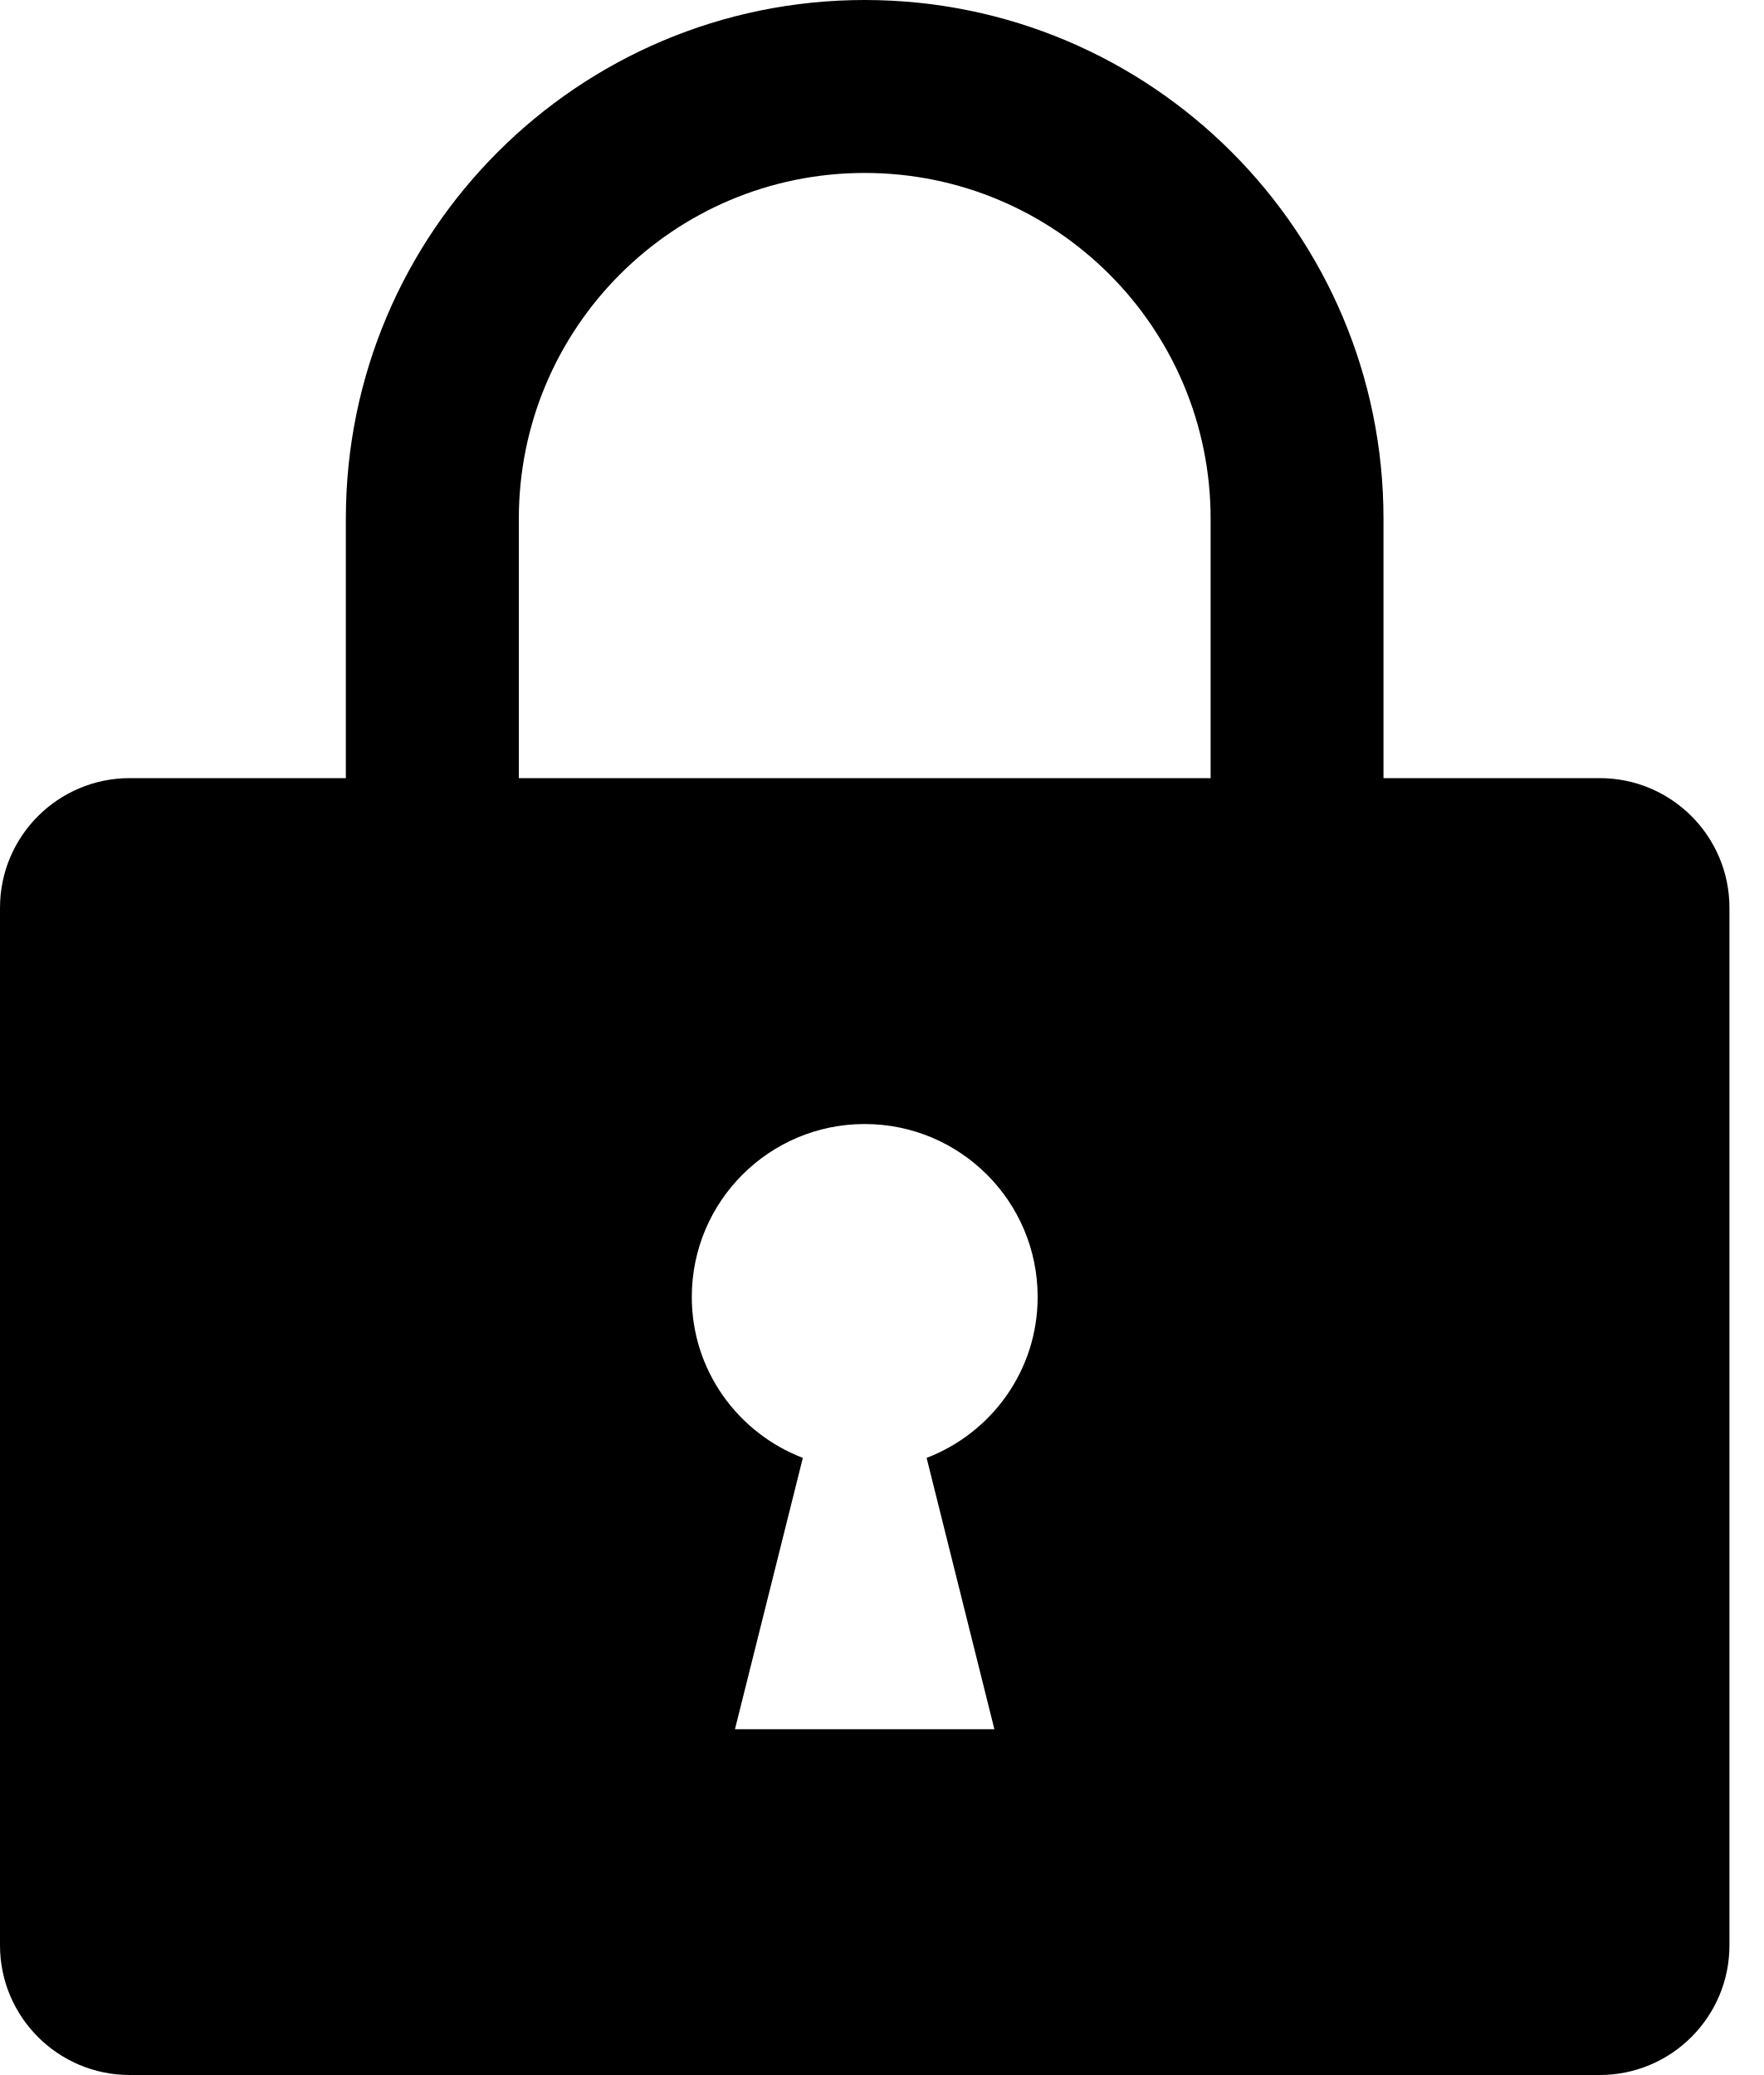
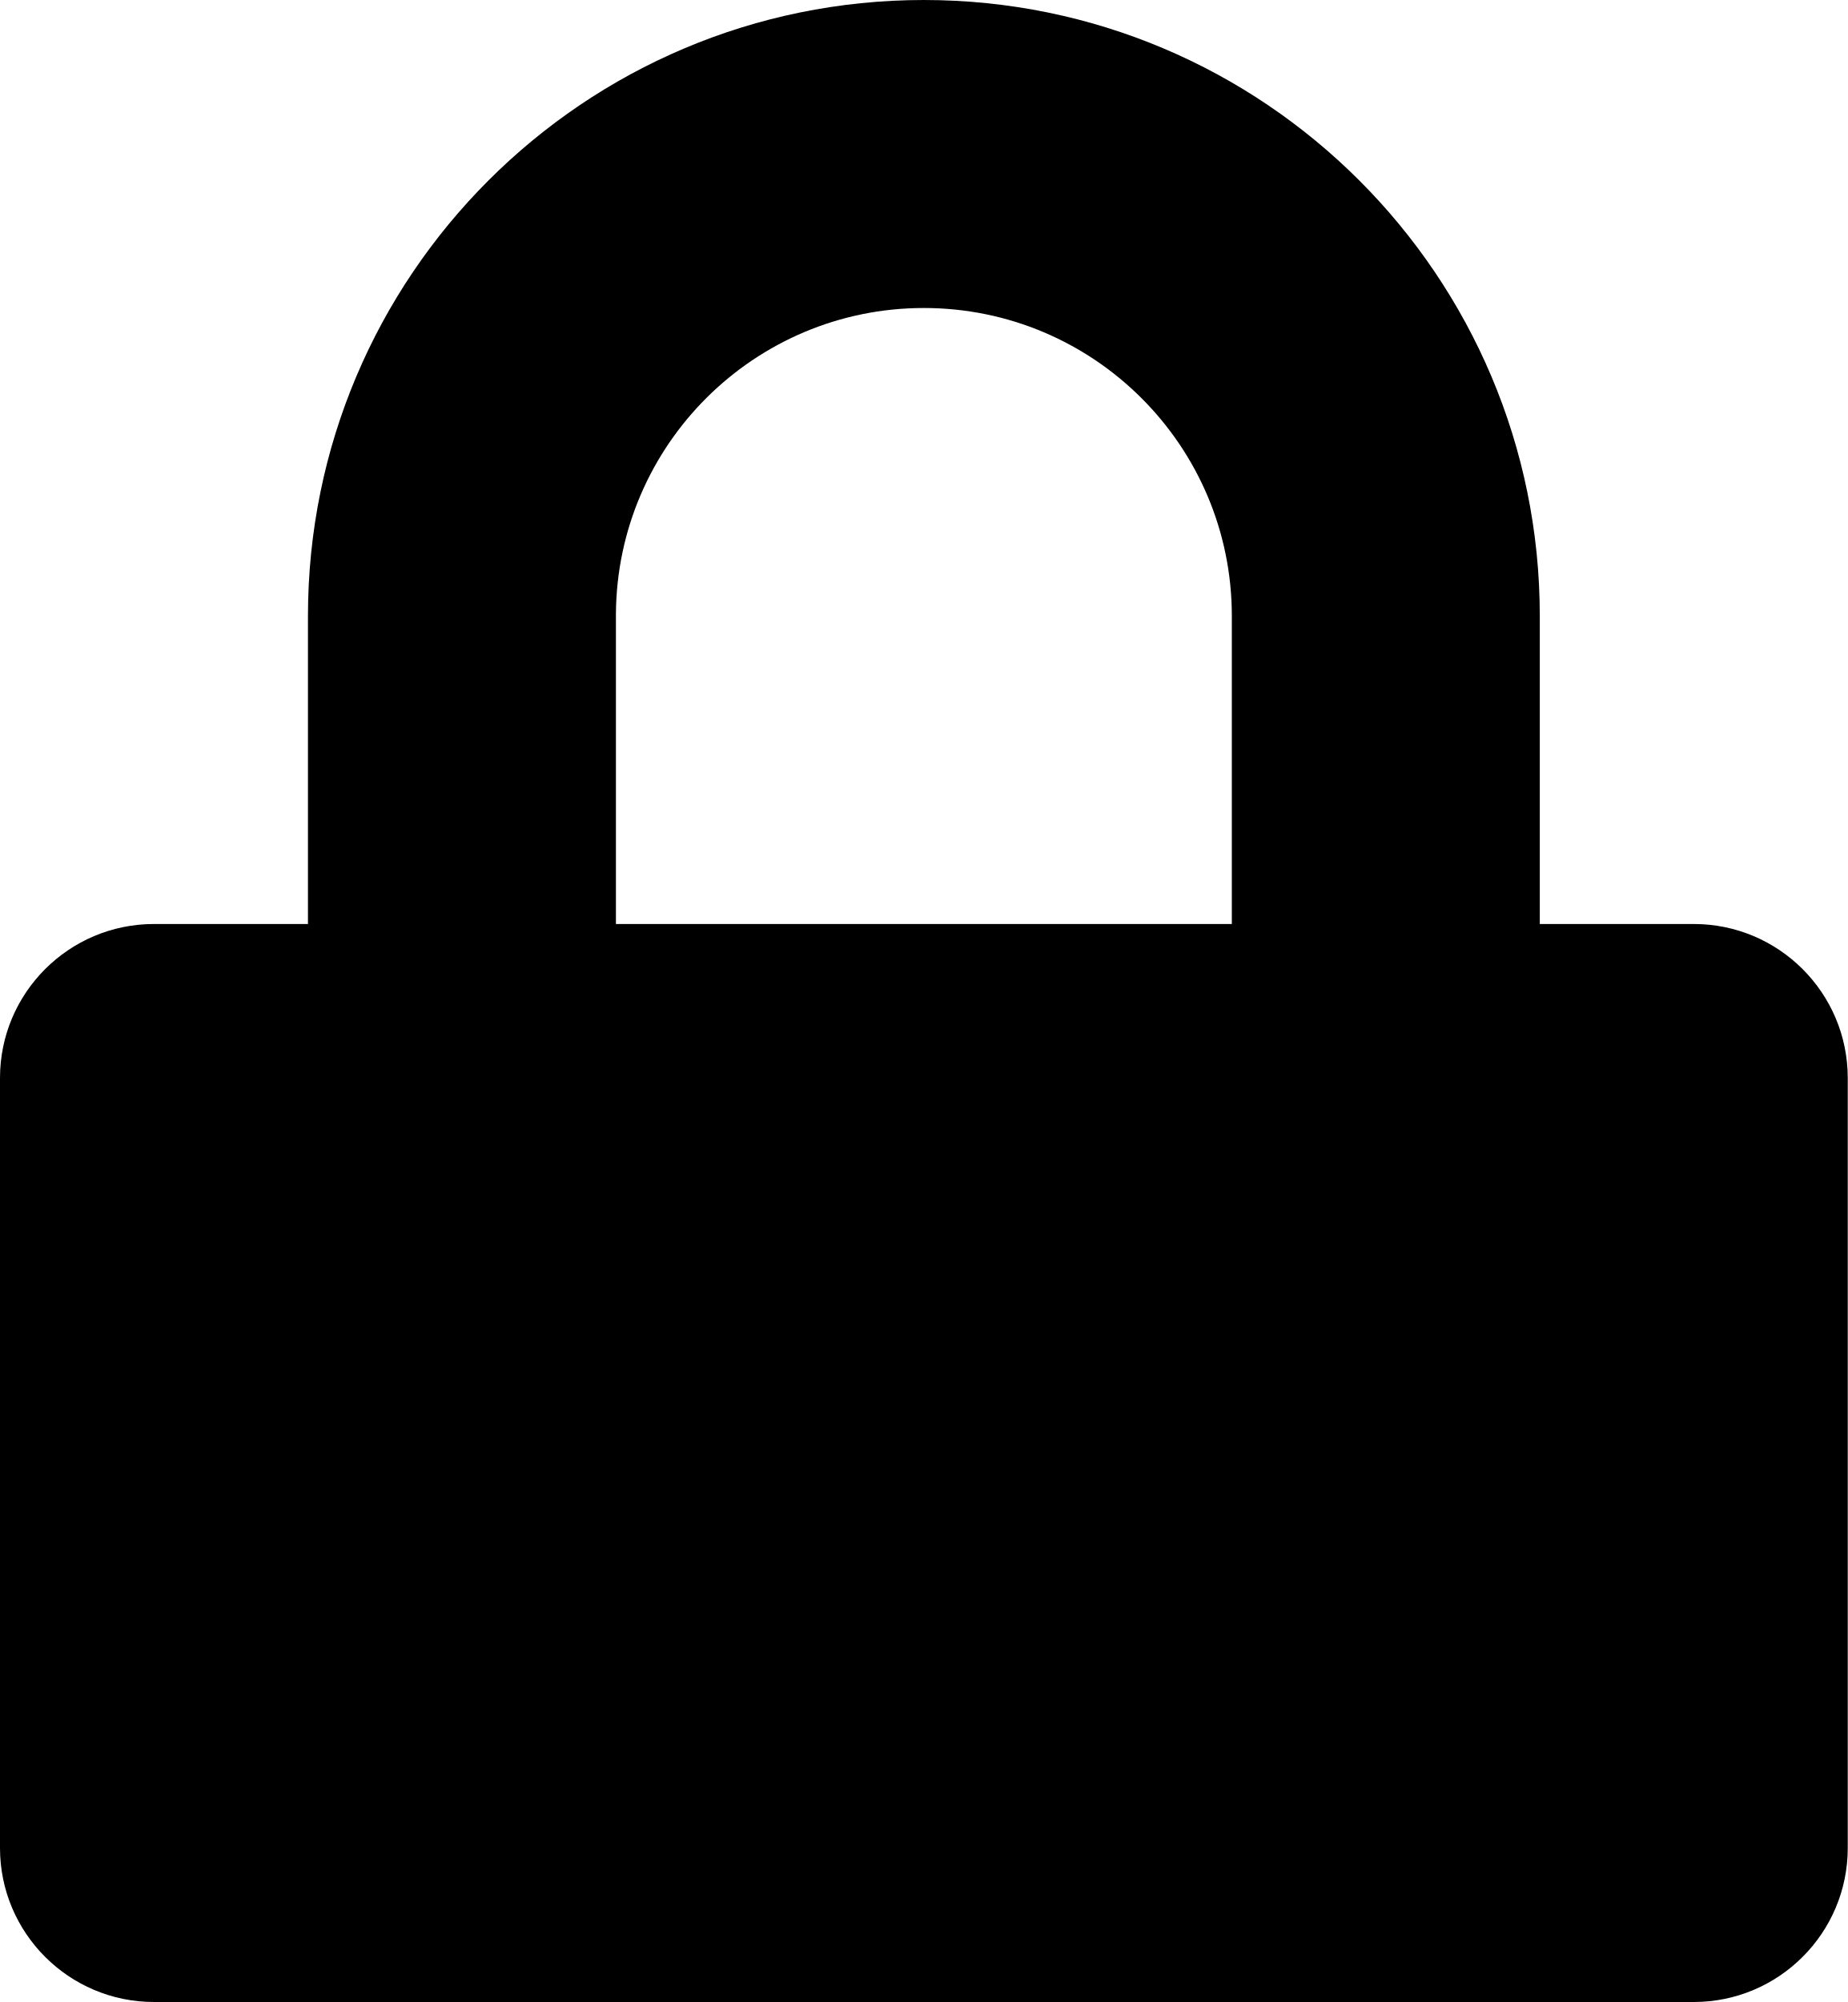
- <svg xmlns="http://www.w3.org/2000/svg" width="100%" height="100%" viewBox="0 0 17 20" version="1.1" xml:space="preserve" style="fill-rule:evenodd;clip-rule:evenodd;stroke-linejoin:round;stroke-miterlimit:1.414;">
-   <path id="Icon" d="M15.417,20l-14.167,0c-0.69,0 -1.25,-0.56 -1.25,-1.25l0,-10c0,-0.69 0.56,-1.25 1.25,-1.25l2.083,0l0,-2.5c0,-2.761 2.239,-5 5,-5c2.762,0 5,2.239 5,5l0,2.5l2.084,0c0.69,0 1.25,0.56 1.25,1.25l0,10c0,0.69 -0.56,1.25 -1.25,1.25Zm-8.334,-3.333l2.5,0l-0.653,-2.615c0.625,-0.24 1.07,-0.842 1.07,-1.551c0,-0.921 -0.746,-1.667 -1.667,-1.667c-0.92,0 -1.666,0.746 -1.666,1.667c0,0.709 0.445,1.311 1.07,1.551l-0.654,2.615Zm4.584,-11.667c0,-1.841 -1.493,-3.333 -3.334,-3.333c-1.841,0 -3.333,1.492 -3.333,3.333l0,2.5l6.667,0l0,-2.5Z" />
+ <svg xmlns="http://www.w3.org/2000/svg" width="100%" height="100%" viewBox="0 0 12 13" version="1.1" xml:space="preserve" style="fill-rule:evenodd;clip-rule:evenodd;stroke-linejoin:round;stroke-miterlimit:1.414;">
+   <path d="M11,6c0.552,0 1,0.448 1,1l0,5c0,0.552 -0.448,1 -1,1l-10,0c-0.552,0 -1,-0.448 -1,-1l0,-5c0,-0.552 0.448,-1 1,-1c0,0 10,0 10,0Zm-9,-2c0,-2.208 1.792,-4 4,-4c2.208,0 4,1.792 4,4l0,2l-2,0l0,-2c0,-1.104 -0.896,-2 -2,-2c-1.1,0 -1.993,0.889 -2,1.987l0,0.013l0,2l-2,0l0,-2Z" />
</svg>
